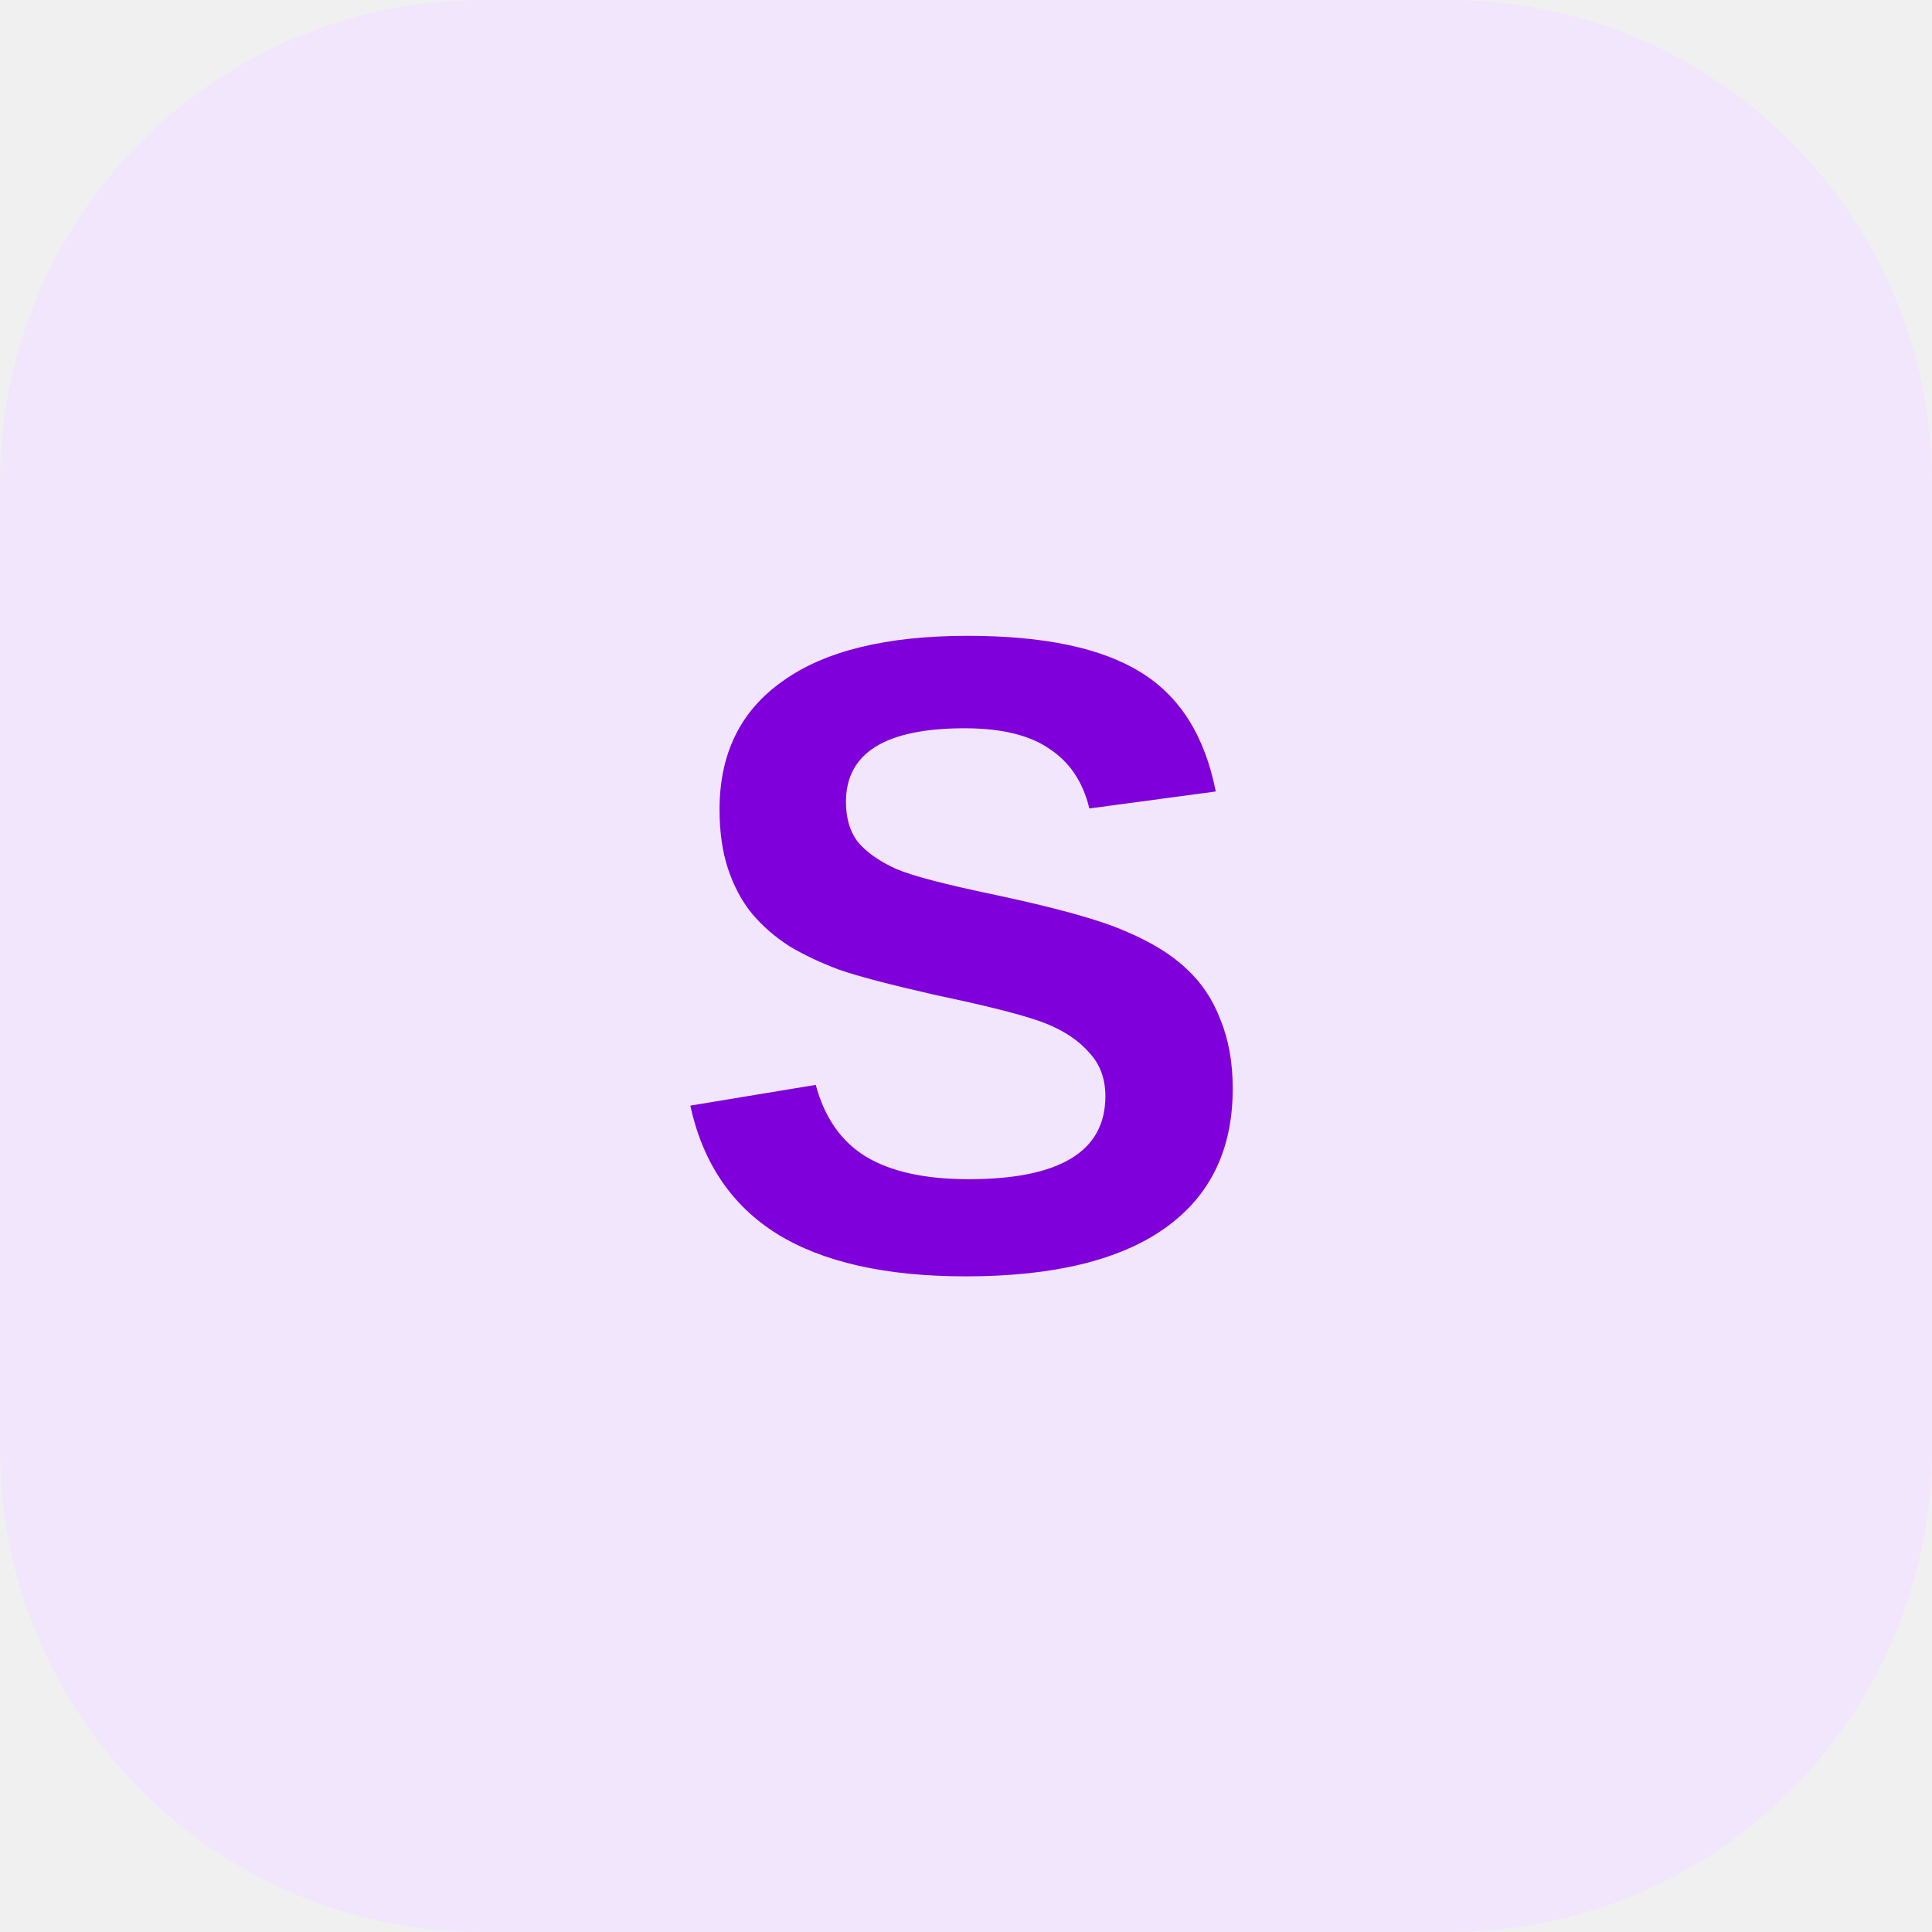
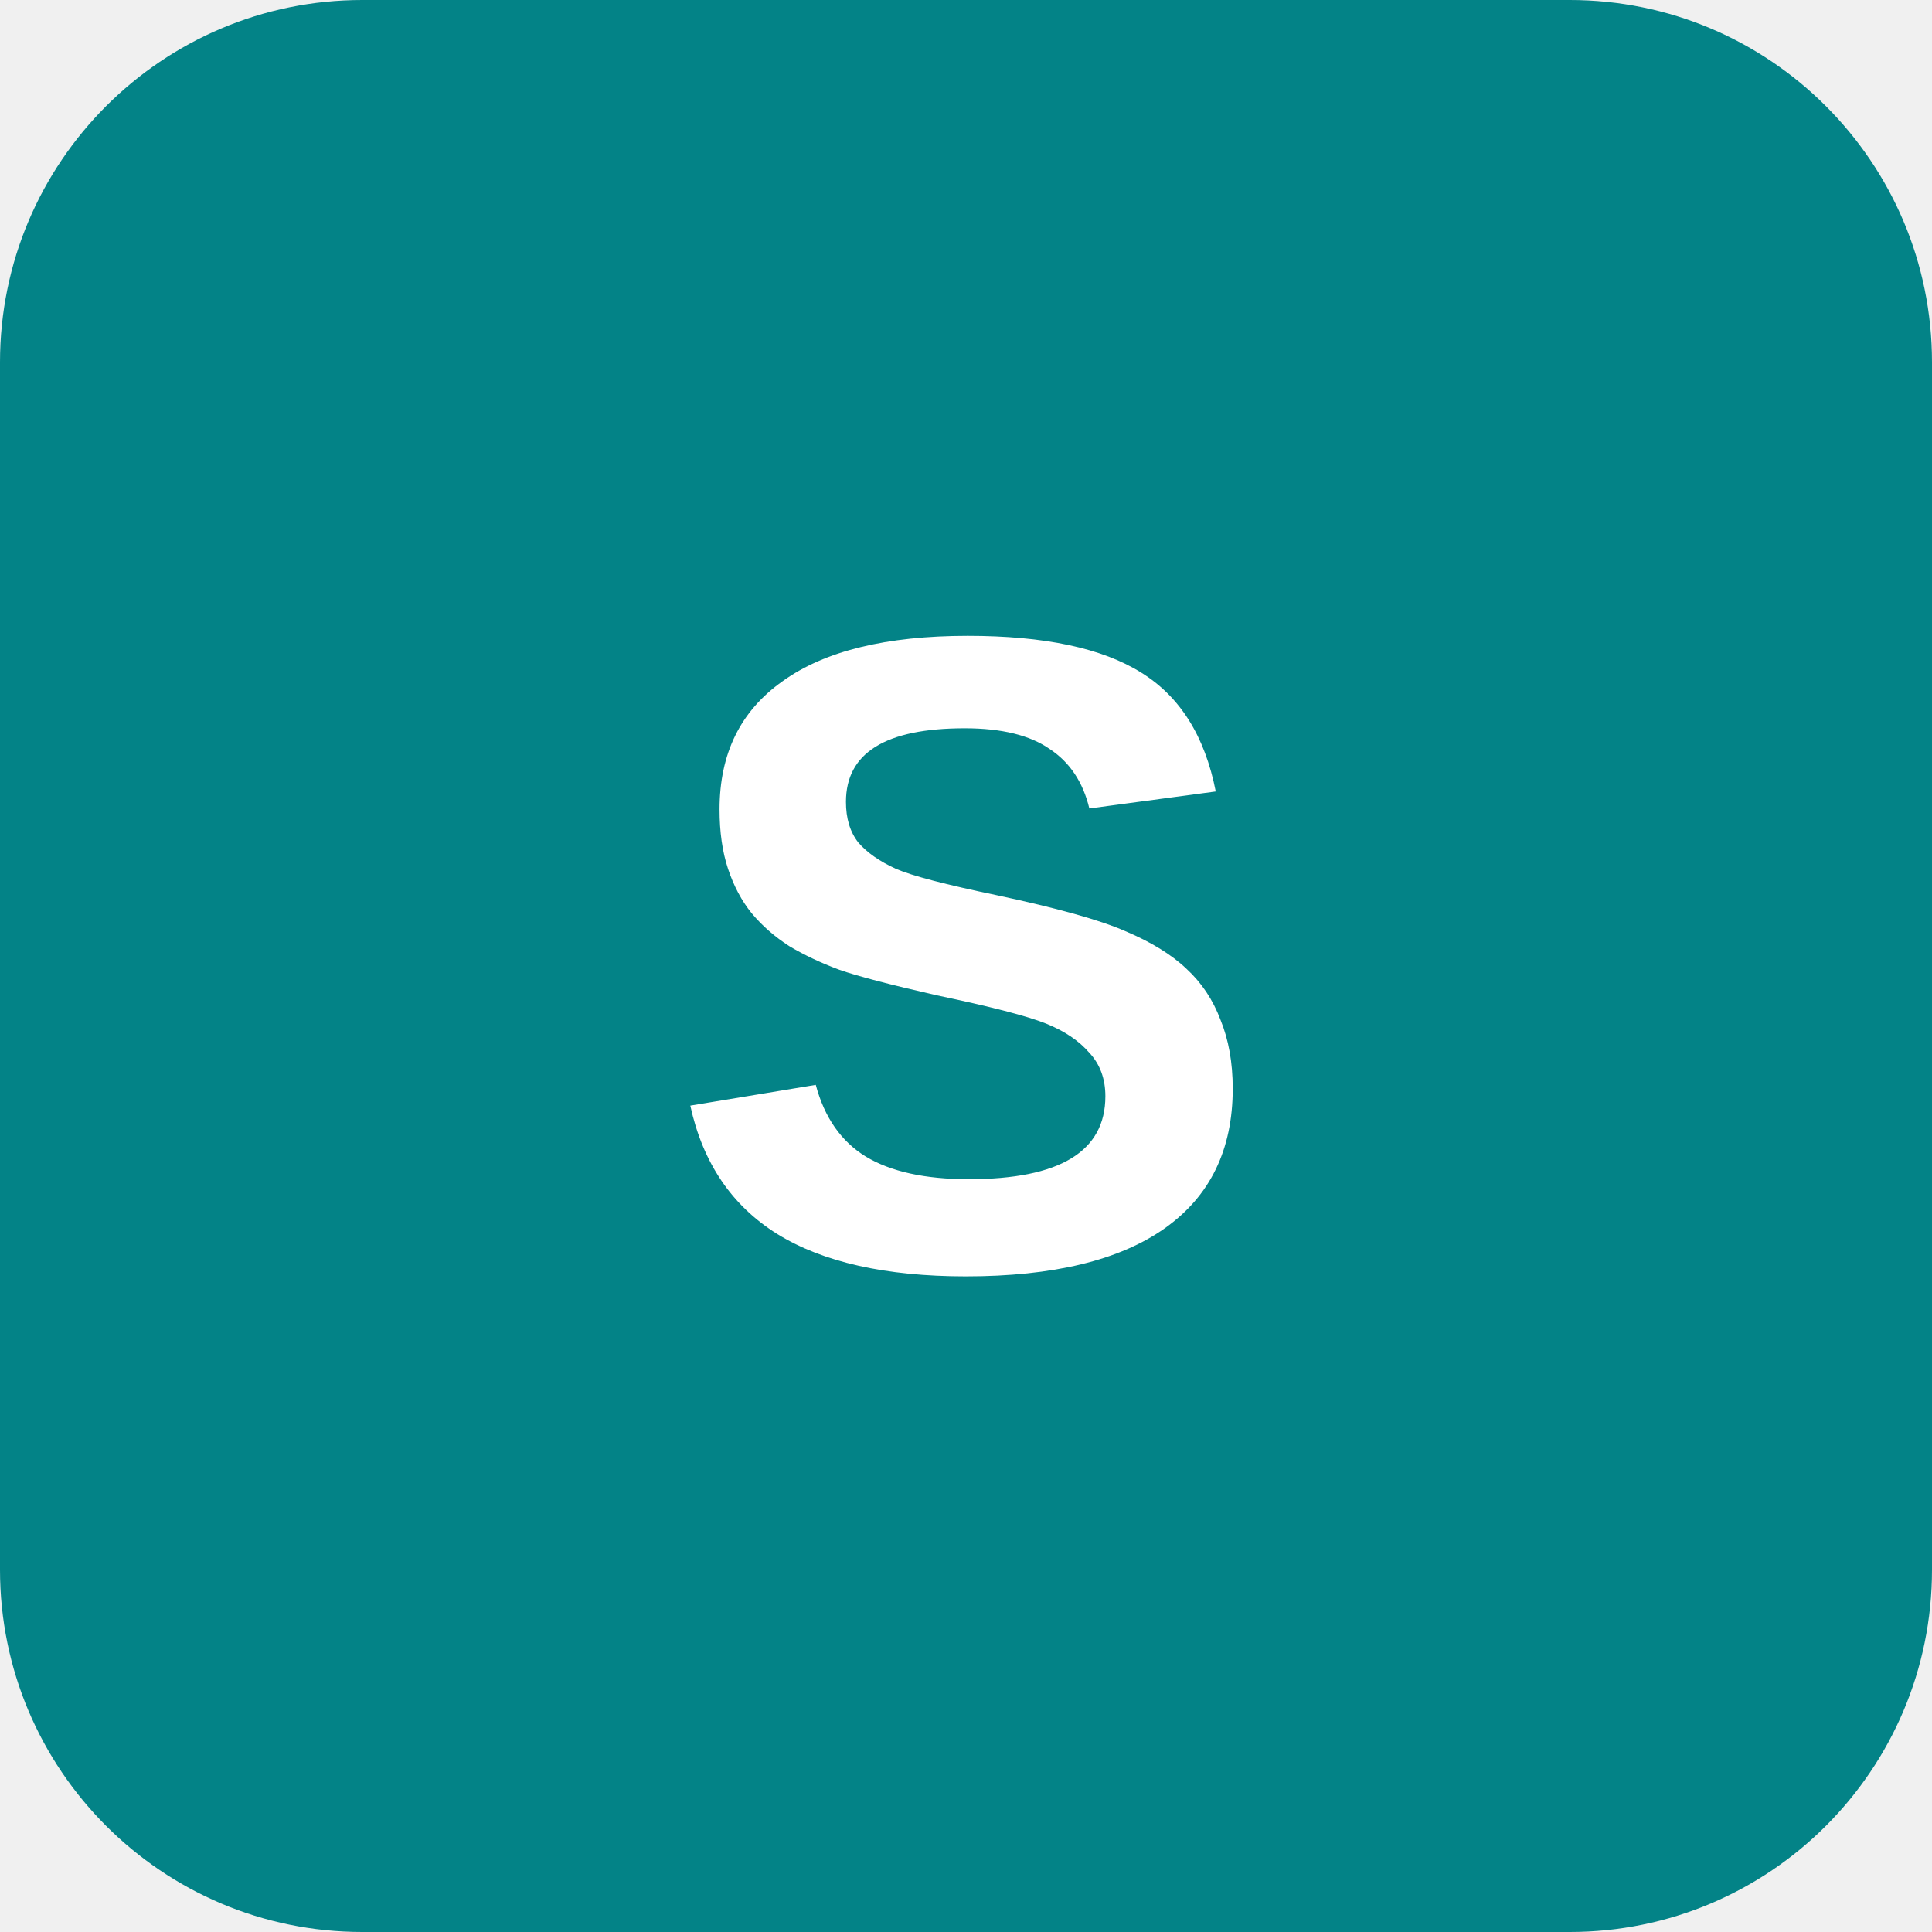
<svg xmlns="http://www.w3.org/2000/svg" role="img" viewBox="0 0 32 32">
-   <rect width="32" height="32" rx="8" fill="#f1e6fb" />
-   <text x="16" y="21" font-family="Arial, Helvetica, sans-serif" font-size="15" font-weight="600" fill="#7f00da" text-anchor="middle">S</text>
+   <rect width="32" height="32" rx="6" fill="#038387" />
+   <text x="16" y="21" font-family="Arial, Helvetica, sans-serif" font-size="15" font-weight="600" fill="#ffffff" text-anchor="middle">S</text>
</svg>
